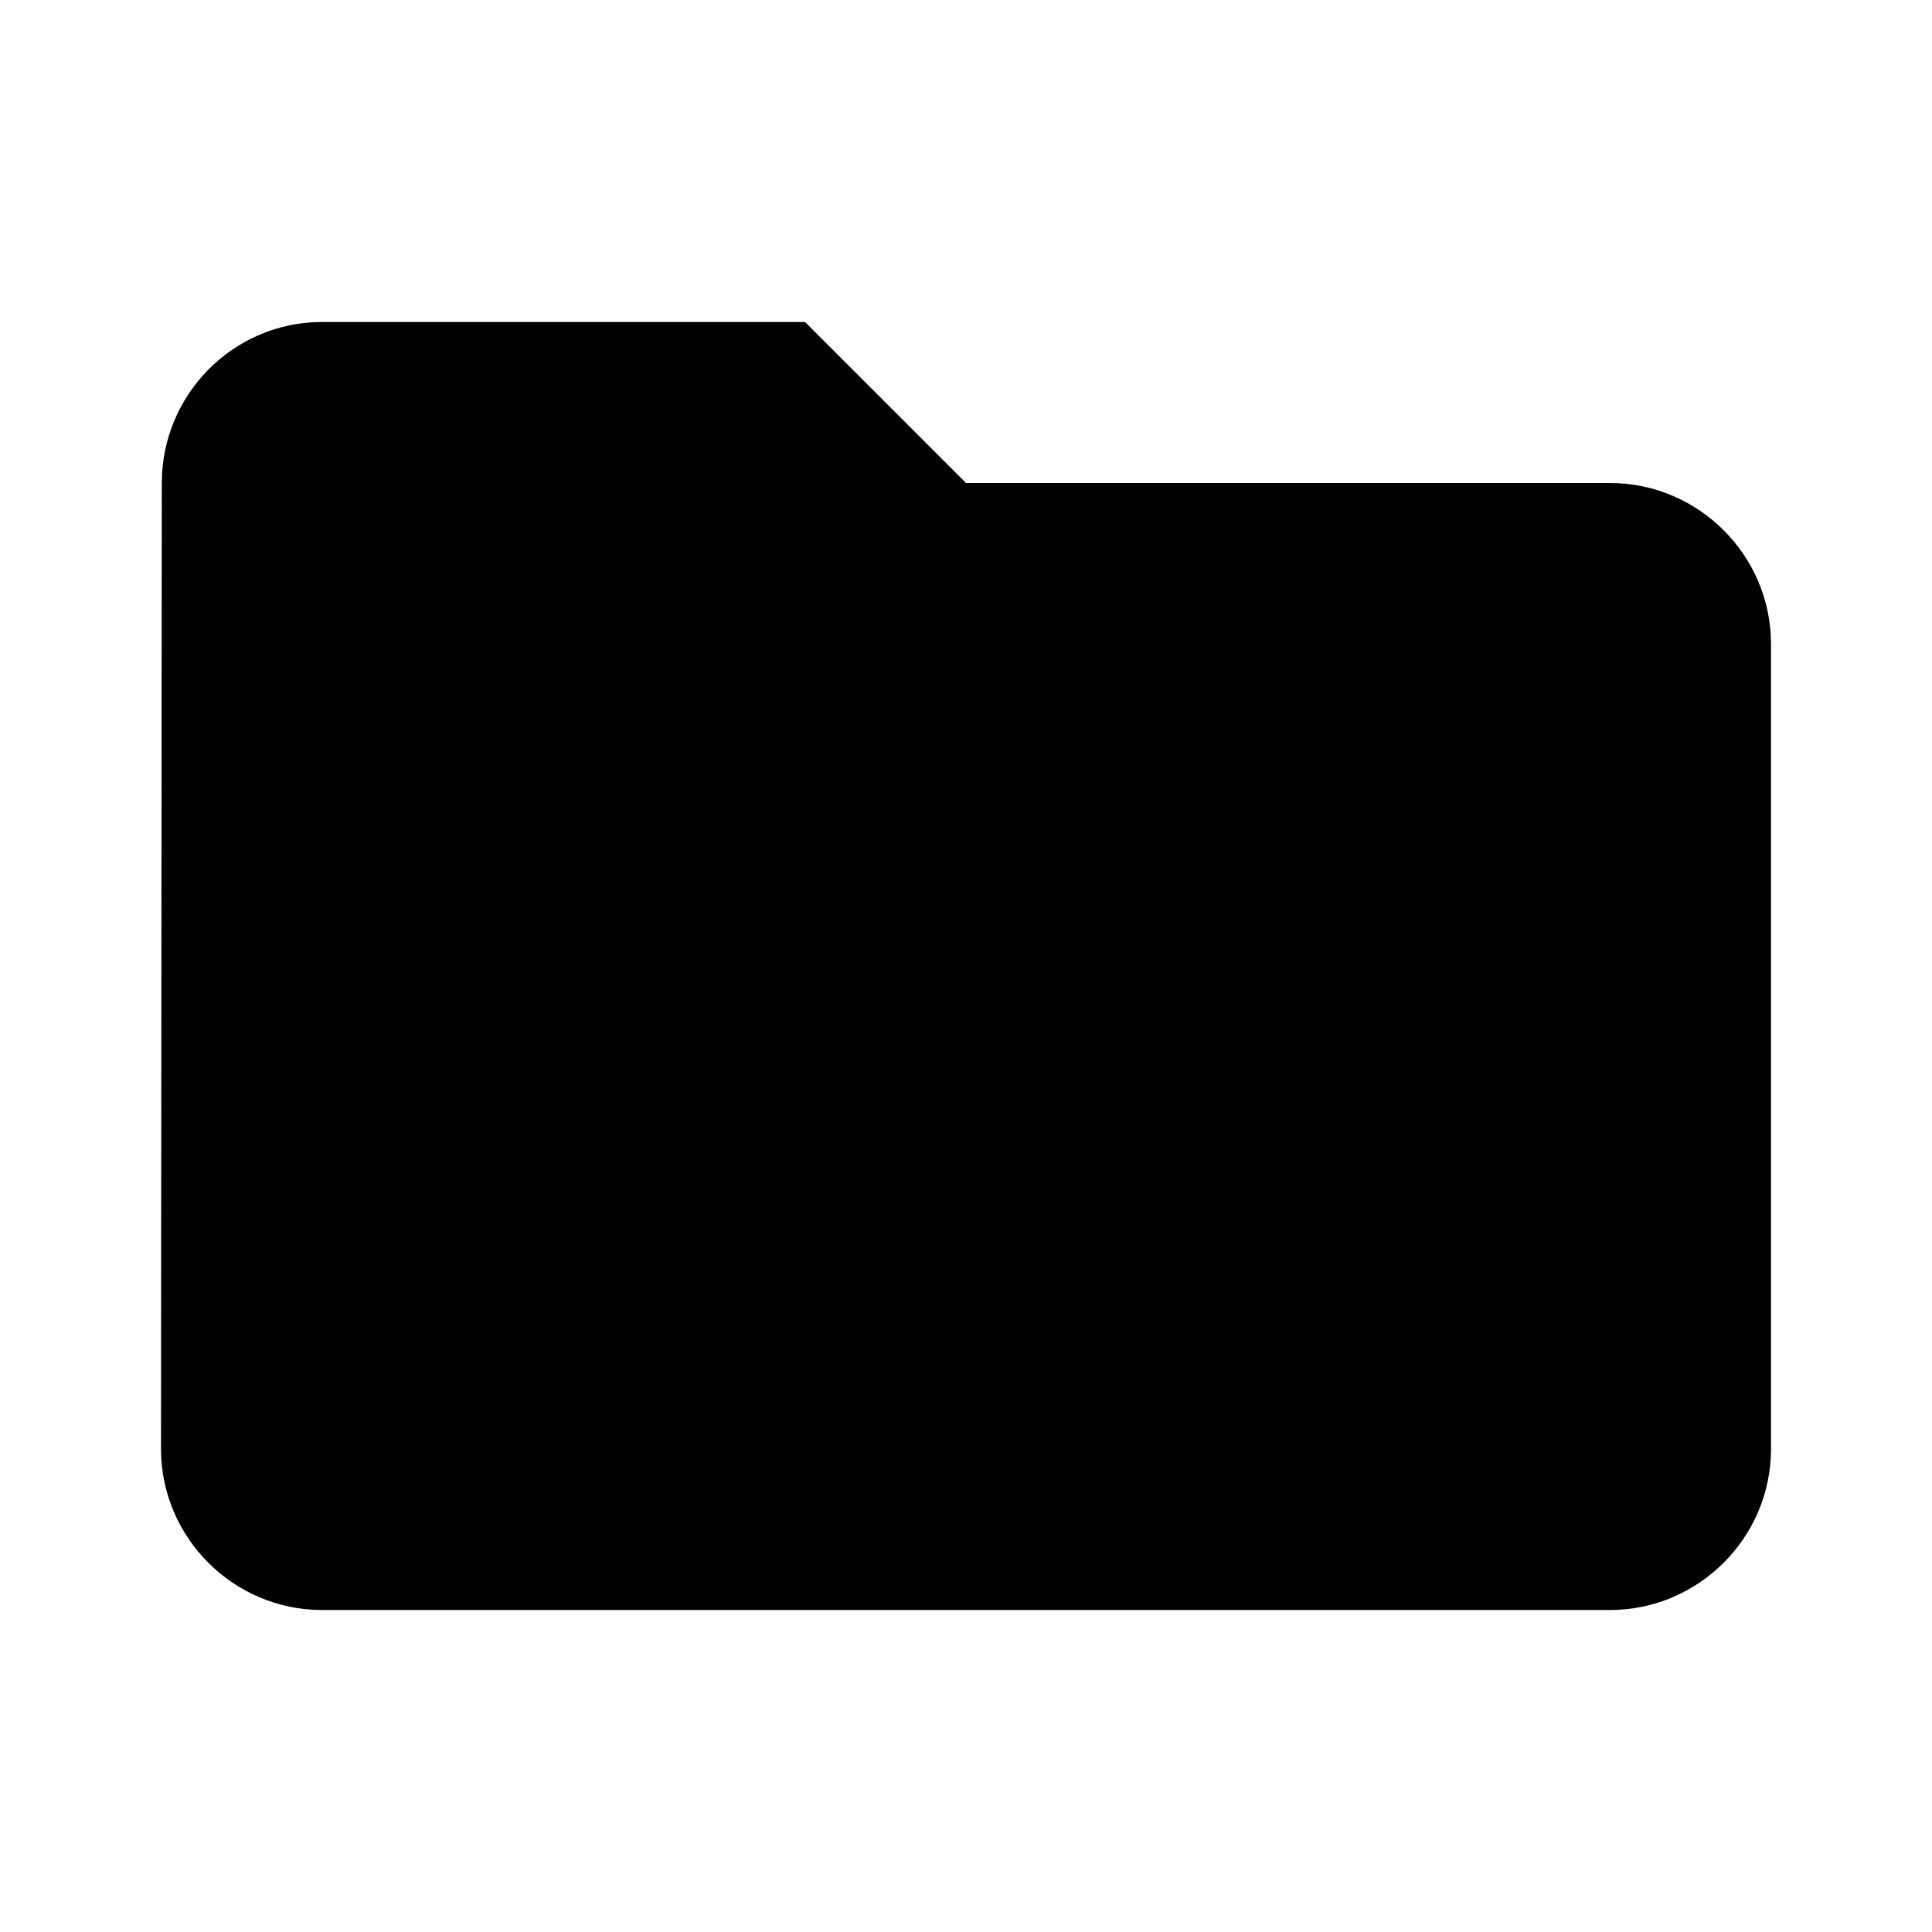
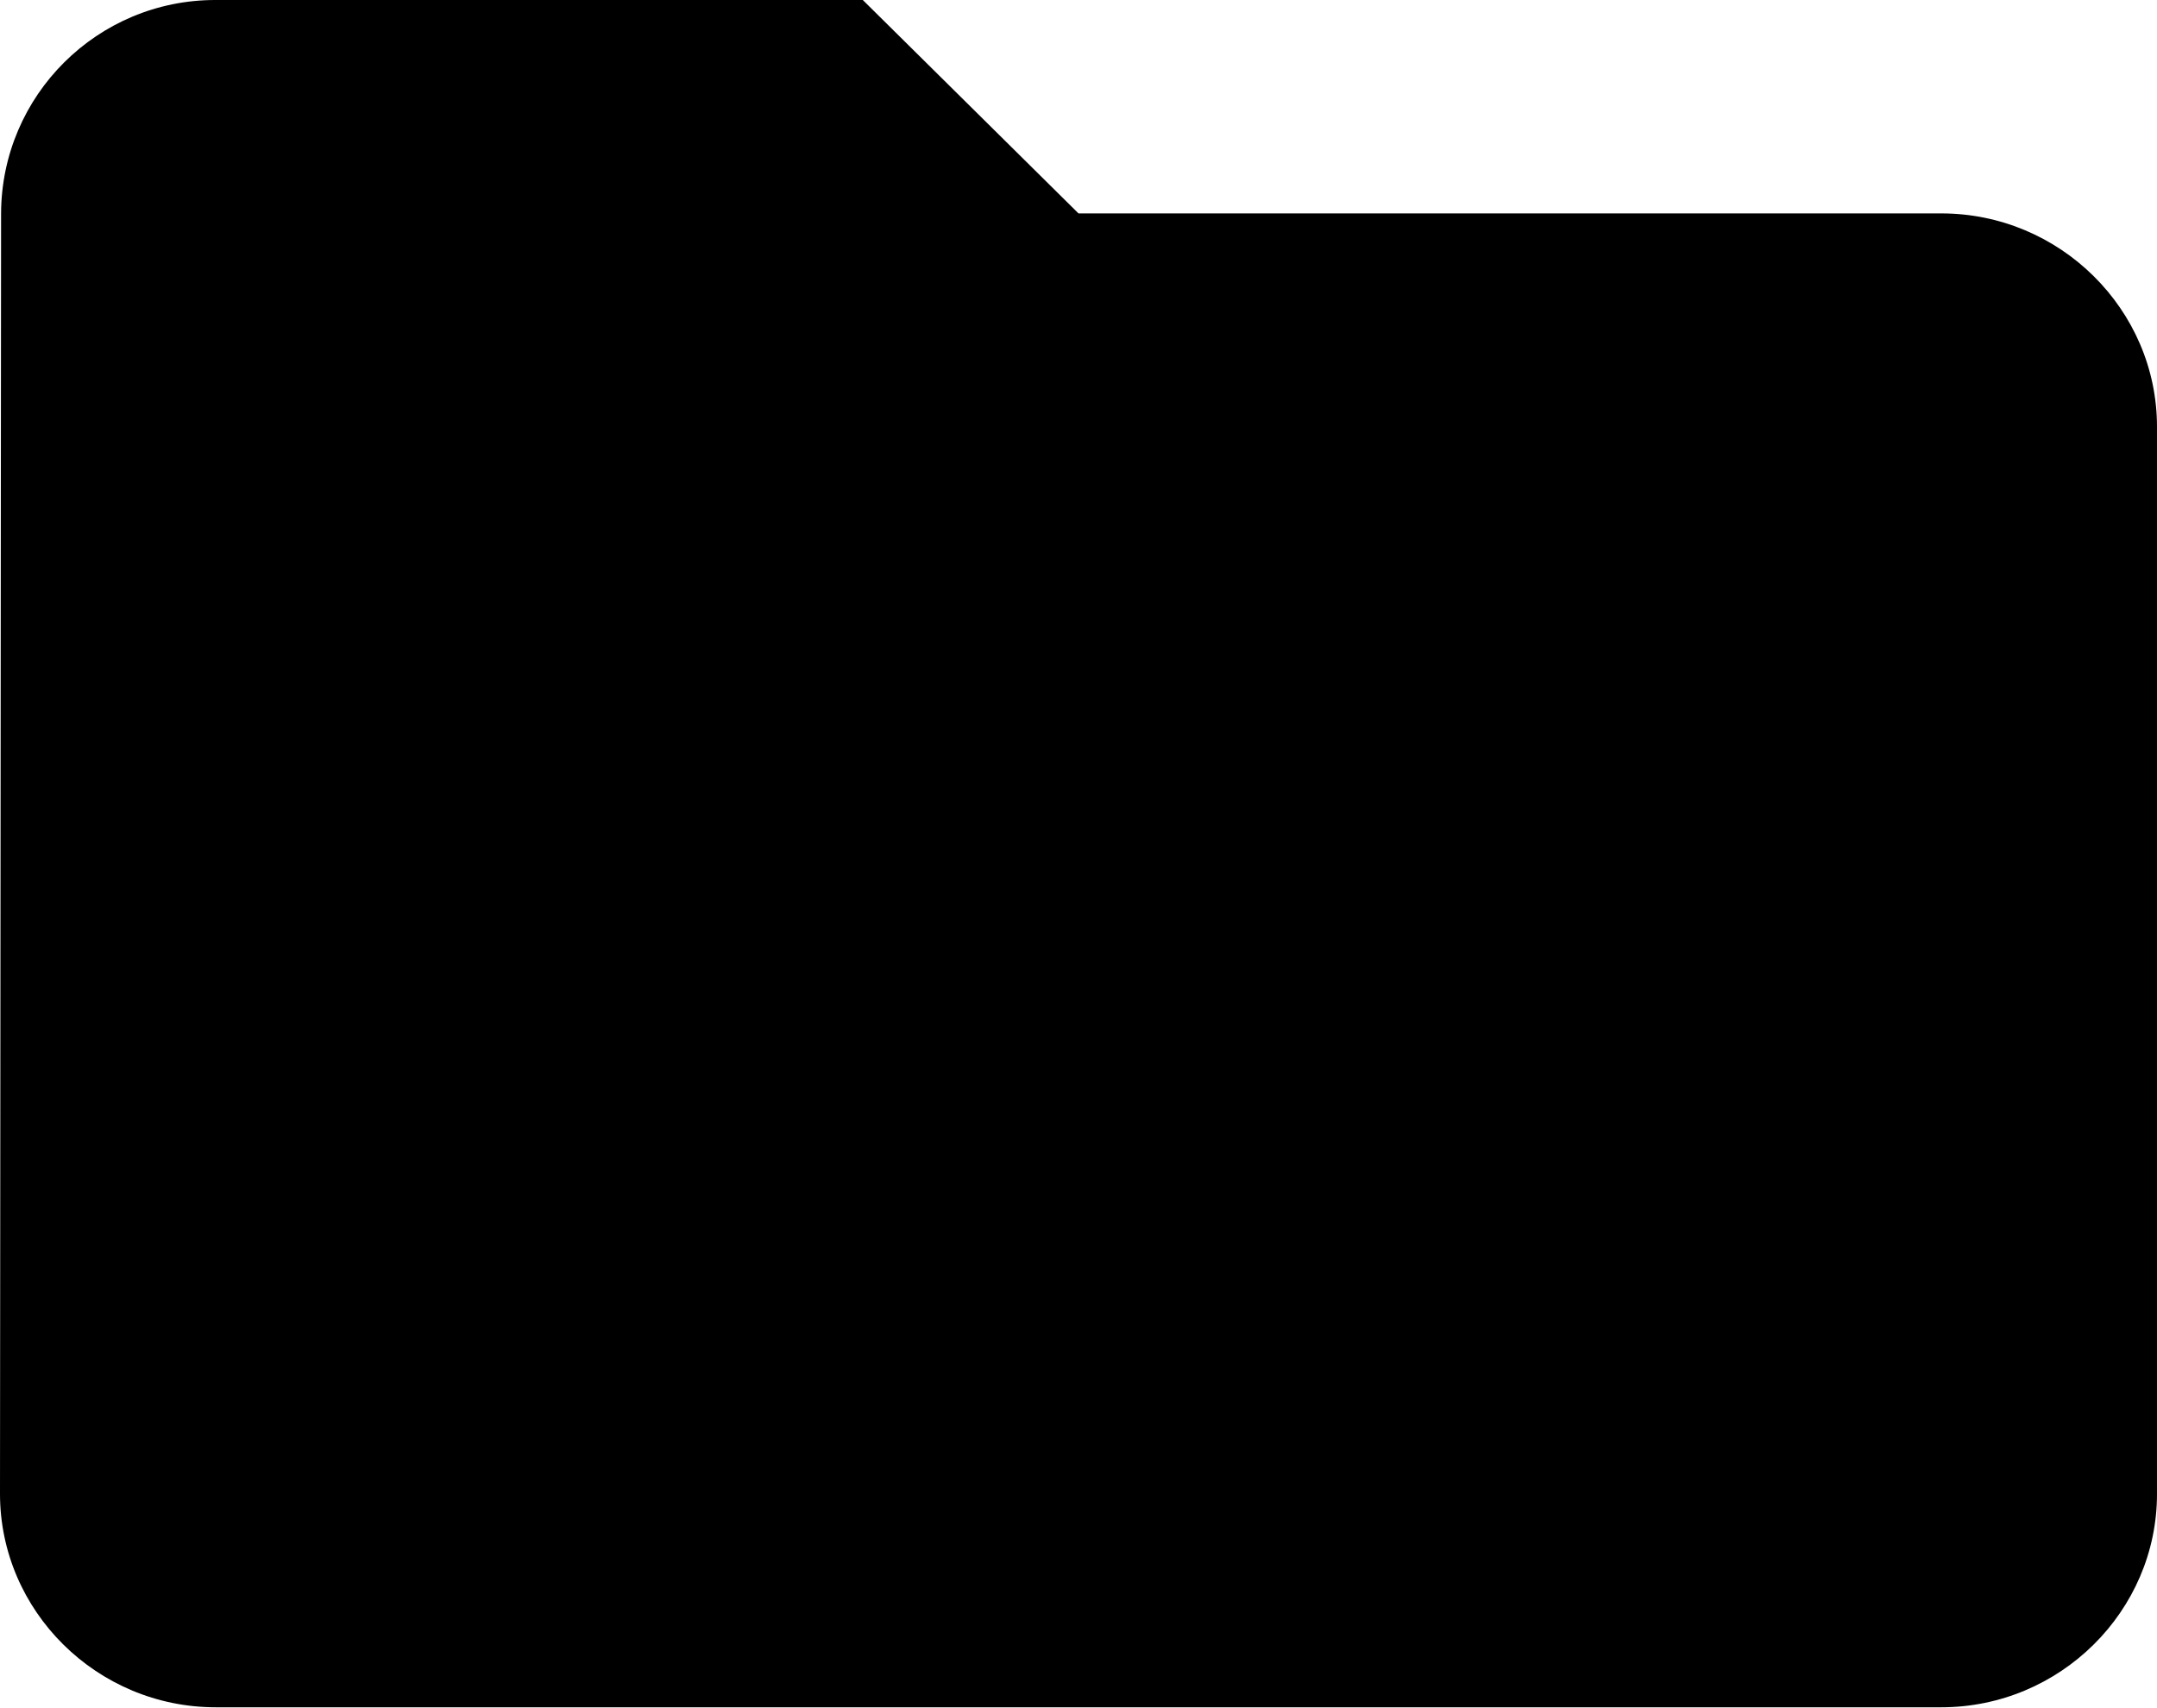
- <svg xmlns="http://www.w3.org/2000/svg" viewBox="0 0 24 24">
-   <path d="M0 0h24v24H0z" fill="none" />
-   <path d="M10 4H4c-1.1 0-1.99.9-1.99 2L2 18c0 1.1.9 2 2 2h16c1.1 0 2-.9 2-2V8c0-1.1-.9-2-2-2h-8l-2-2z" />
+ <svg xmlns="http://www.w3.org/2000/svg" viewBox="0 0 24 19">
+   <path d="M9.6 0H2.4A2.384 2.384 0 00.012 2.375L0 16.625C0 17.931 1.08 19 2.4 19h19.2c1.32 0 2.4-1.069 2.4-2.375V4.75c0-1.306-1.08-2.375-2.4-2.375H12z" />
</svg>
